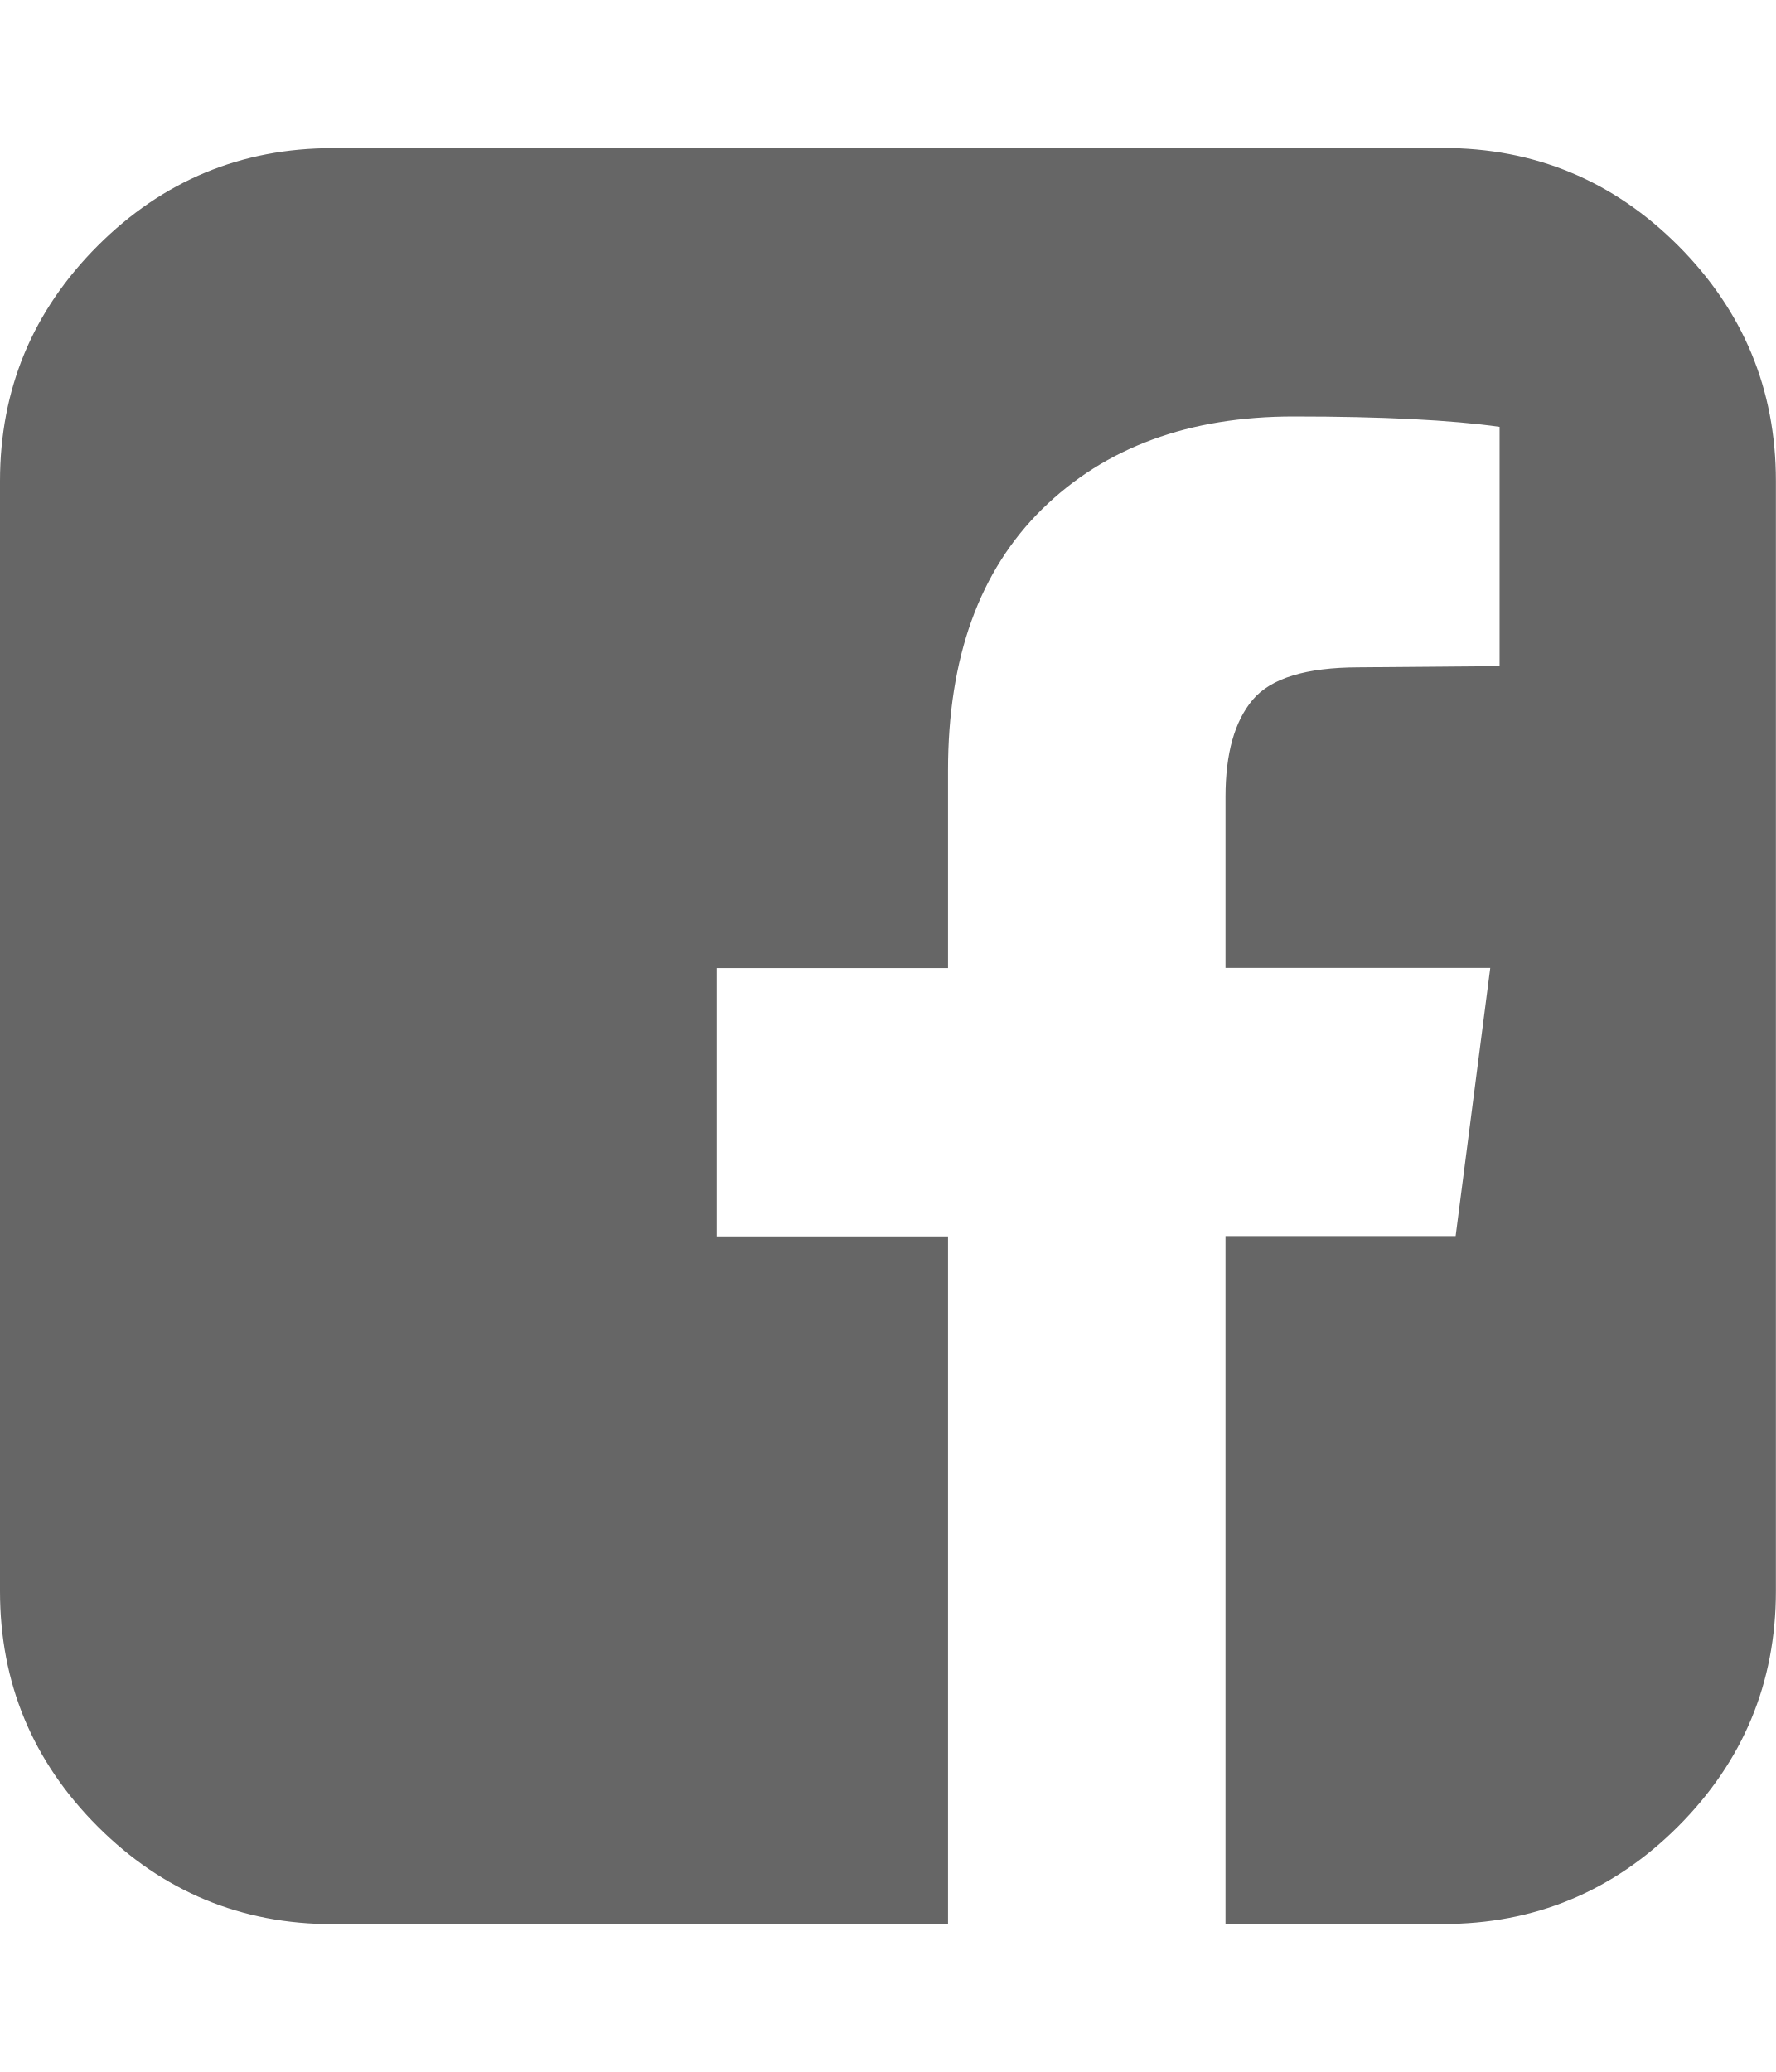
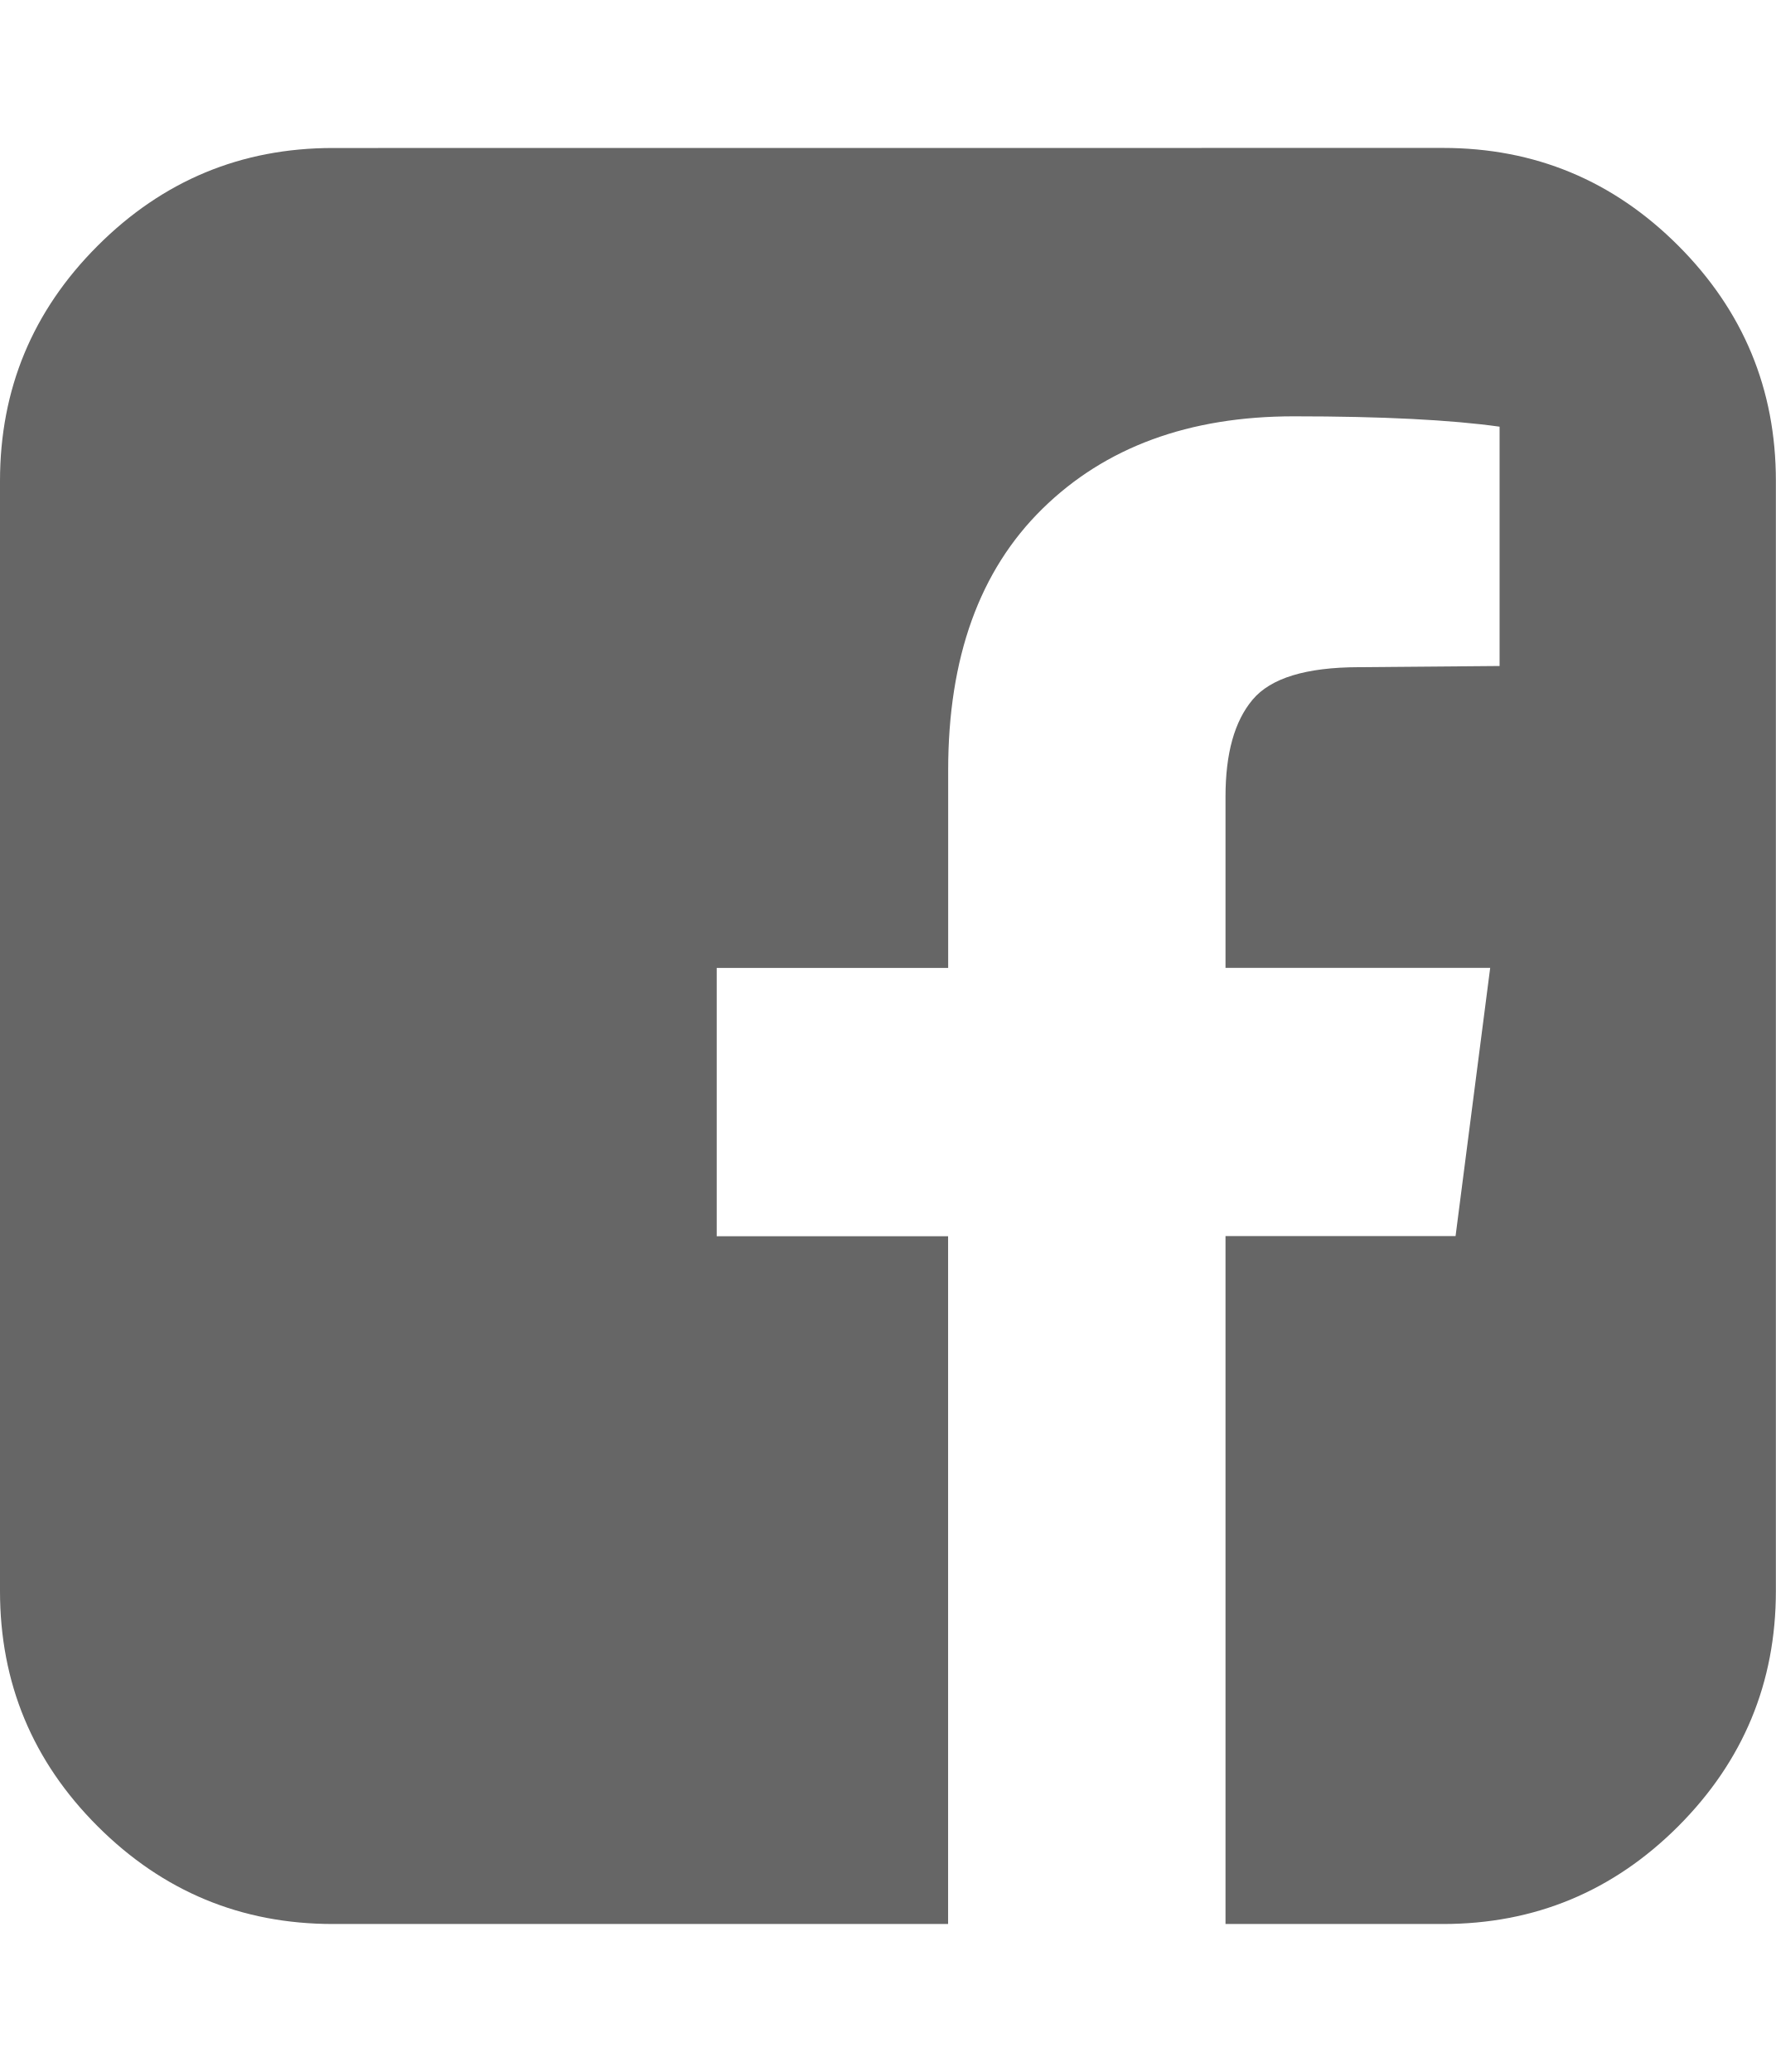
- <svg xmlns="http://www.w3.org/2000/svg" version="1.1" id="Layer_1" x="0px" y="0px" width="12px" height="14px" viewBox="0 0 12 14" enable-background="new 0 0 12 14" xml:space="preserve">
-   <path fill="#666666" d="M9.75,1c0.62,0,1.15,0.22,1.59,0.66C11.779,2.1,12,2.63,12,3.25v7.5c0,0.62-0.221,1.15-0.66,1.59  C10.9,12.78,10.37,13,9.75,13H8.281V8.352h1.555L10.07,6.54H8.281V5.384c0-0.292,0.061-0.51,0.184-0.656S8.826,4.51,9.18,4.509  l0.953-0.008V2.884c-0.328-0.046-0.791-0.07-1.391-0.07c-0.708,0-1.274,0.208-1.699,0.625S6.406,4.444,6.406,5.205v1.336H4.843  v1.813h1.563v4.647H2.25c-0.62,0-1.15-0.22-1.59-0.66S0,11.371,0,10.751v-7.5c0-0.62,0.22-1.15,0.66-1.59s0.97-0.66,1.59-0.66  L9.75,1L9.75,1z" />
+ <svg xmlns="http://www.w3.org/2000/svg" version="1.1" id="Layer_1" x="0px" y="0px" width="24px" height="28px" viewBox="0 0 24 28" enable-background="new 0 0 24 28" xml:space="preserve">
+   <path fill="#666666" d="M19.5,1.999c1.24,0,2.3,0.44,3.18,1.32C23.559,4.199,24,5.258,24,6.499v15c0,1.241-0.441,2.3-1.32,3.181  c-0.88,0.879-1.939,1.32-3.18,1.32h-2.938v-9.296h3.109l0.468-3.625h-3.577v-2.313c0-0.584,0.121-1.02,0.367-1.312  s0.723-0.436,1.431-0.438L20.266,9V5.766c-0.655-0.092-1.582-0.14-2.781-0.14c-1.416,0-2.549,0.416-3.398,1.25  s-1.273,2.01-1.273,3.532v2.672H9.686v3.626h3.127v9.294H4.5c-1.24,0-2.3-0.441-3.18-1.32C0.439,23.8,0,22.741,0,21.501v-15  c0-1.24,0.439-2.3,1.32-3.18C2.2,2.441,3.26,2,4.5,2L19.5,1.999L19.5,1.999z" />
</svg>
